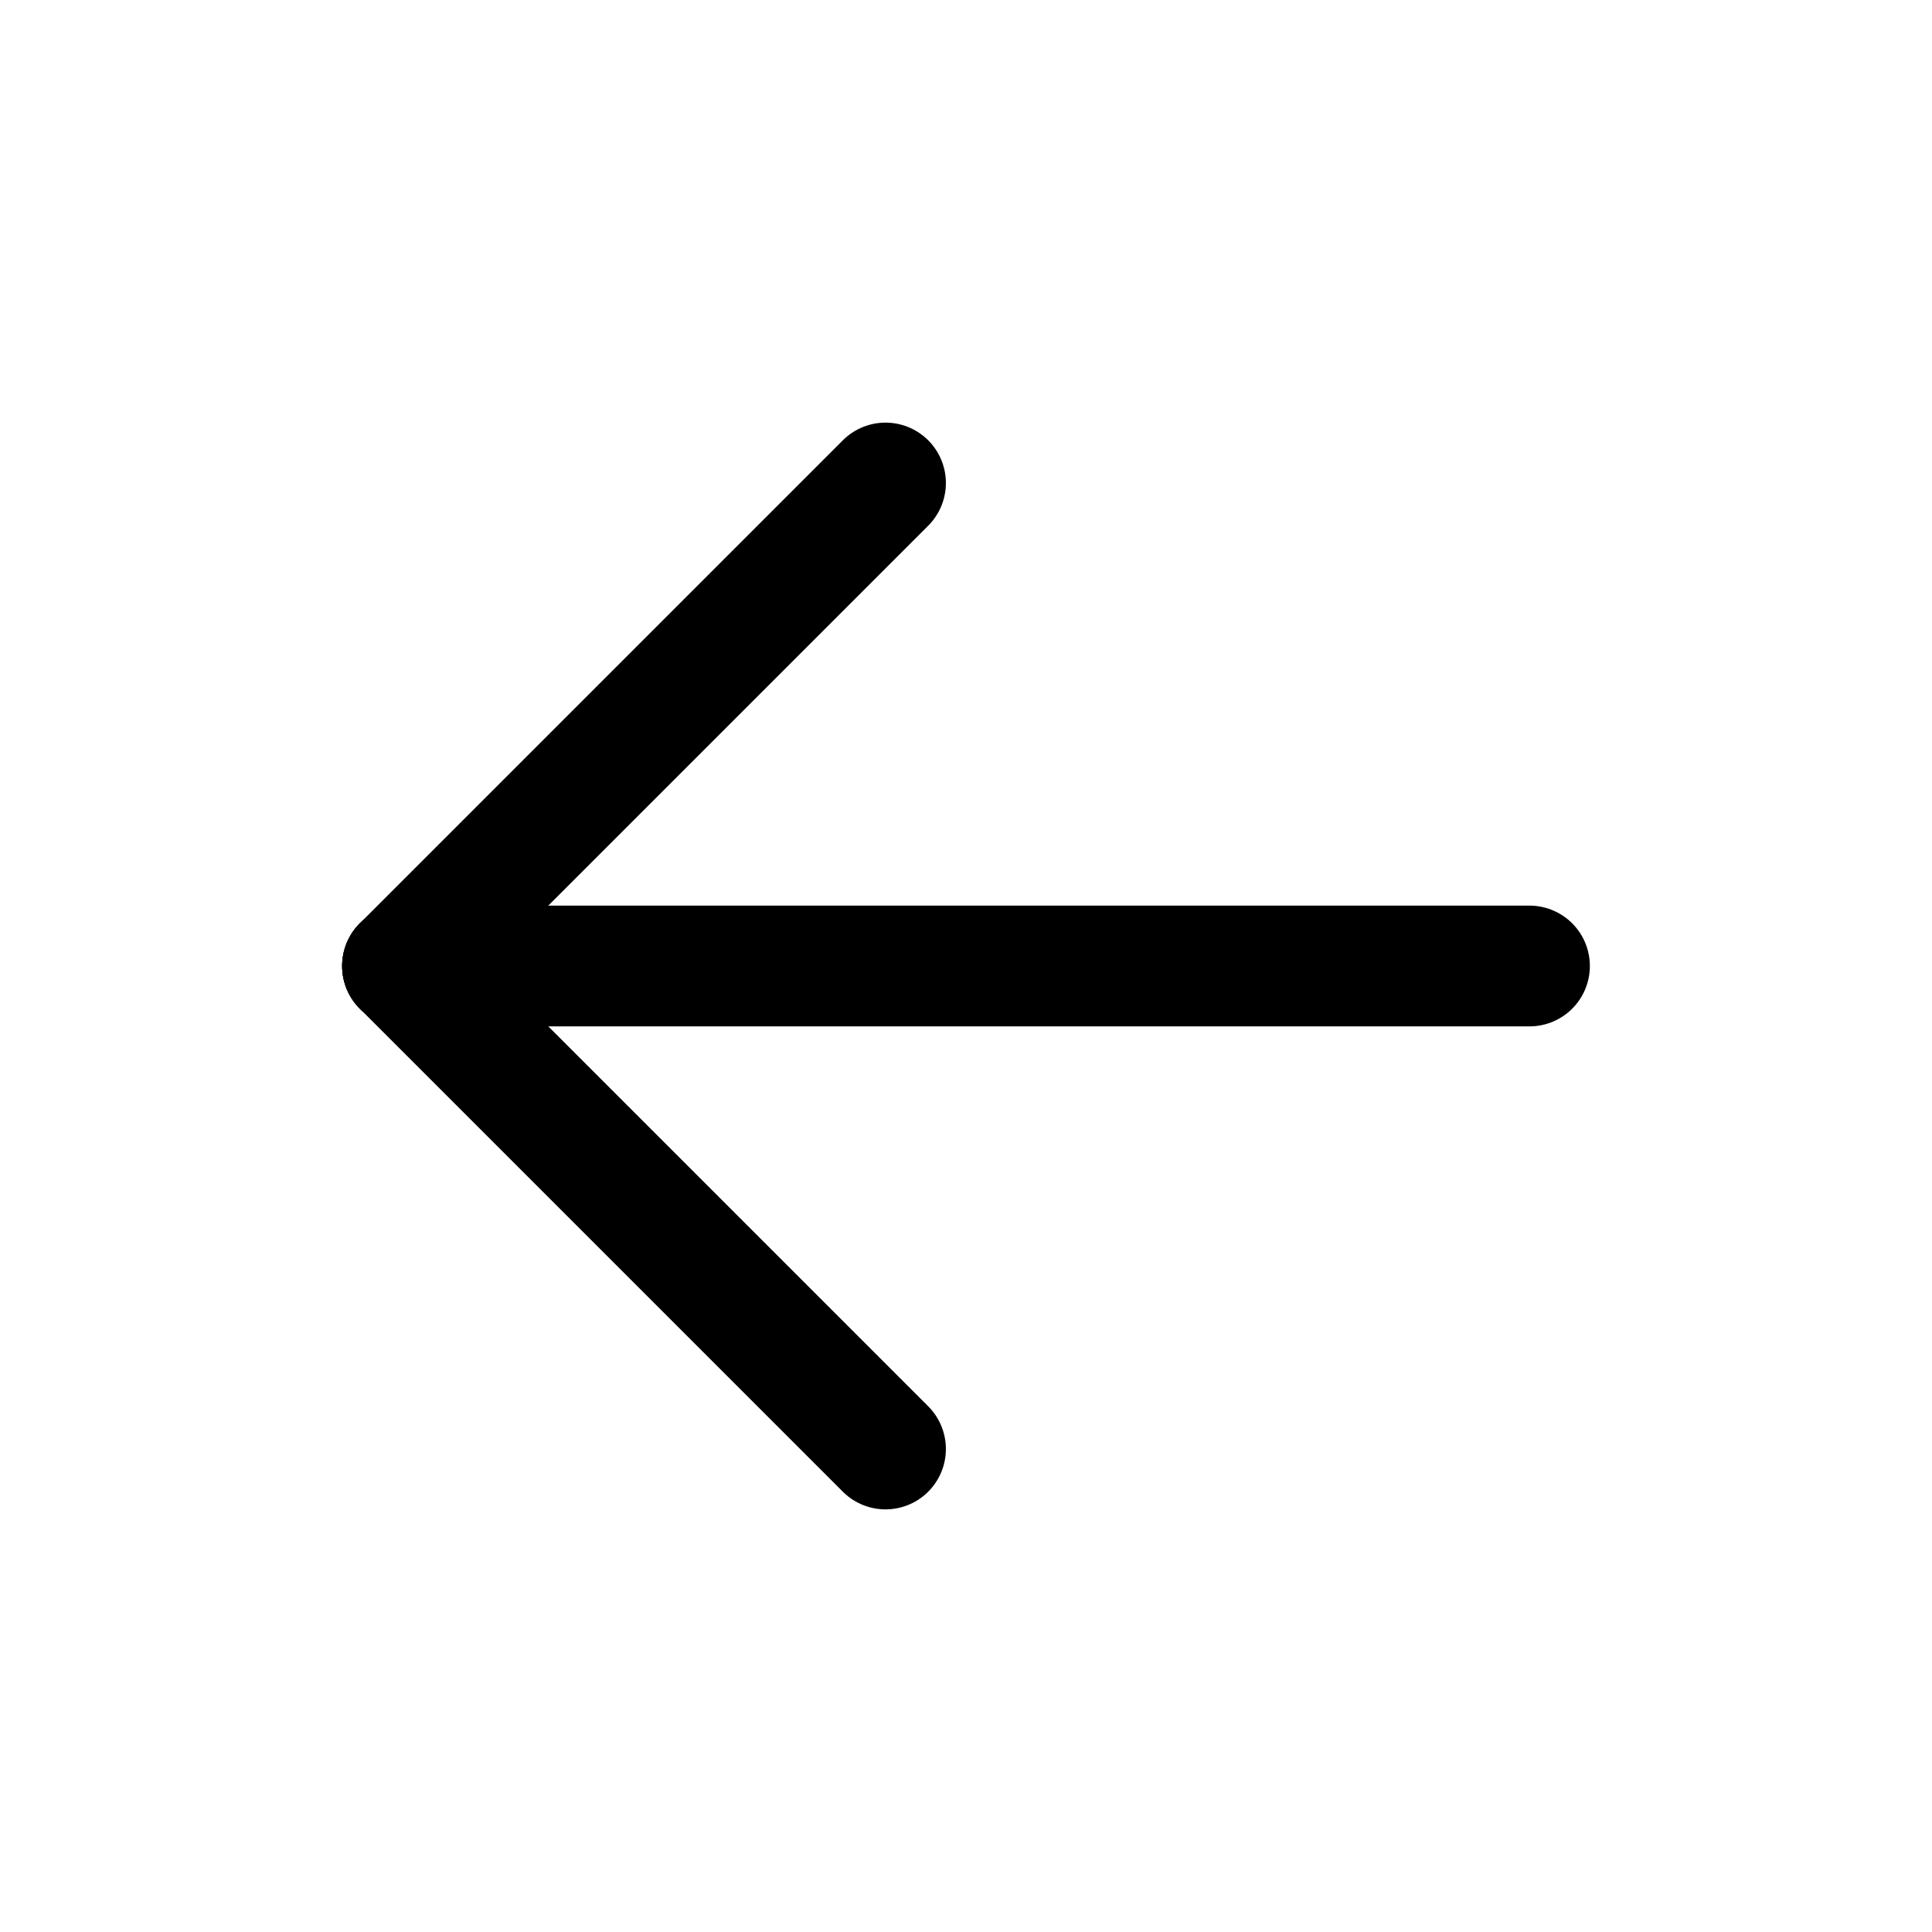
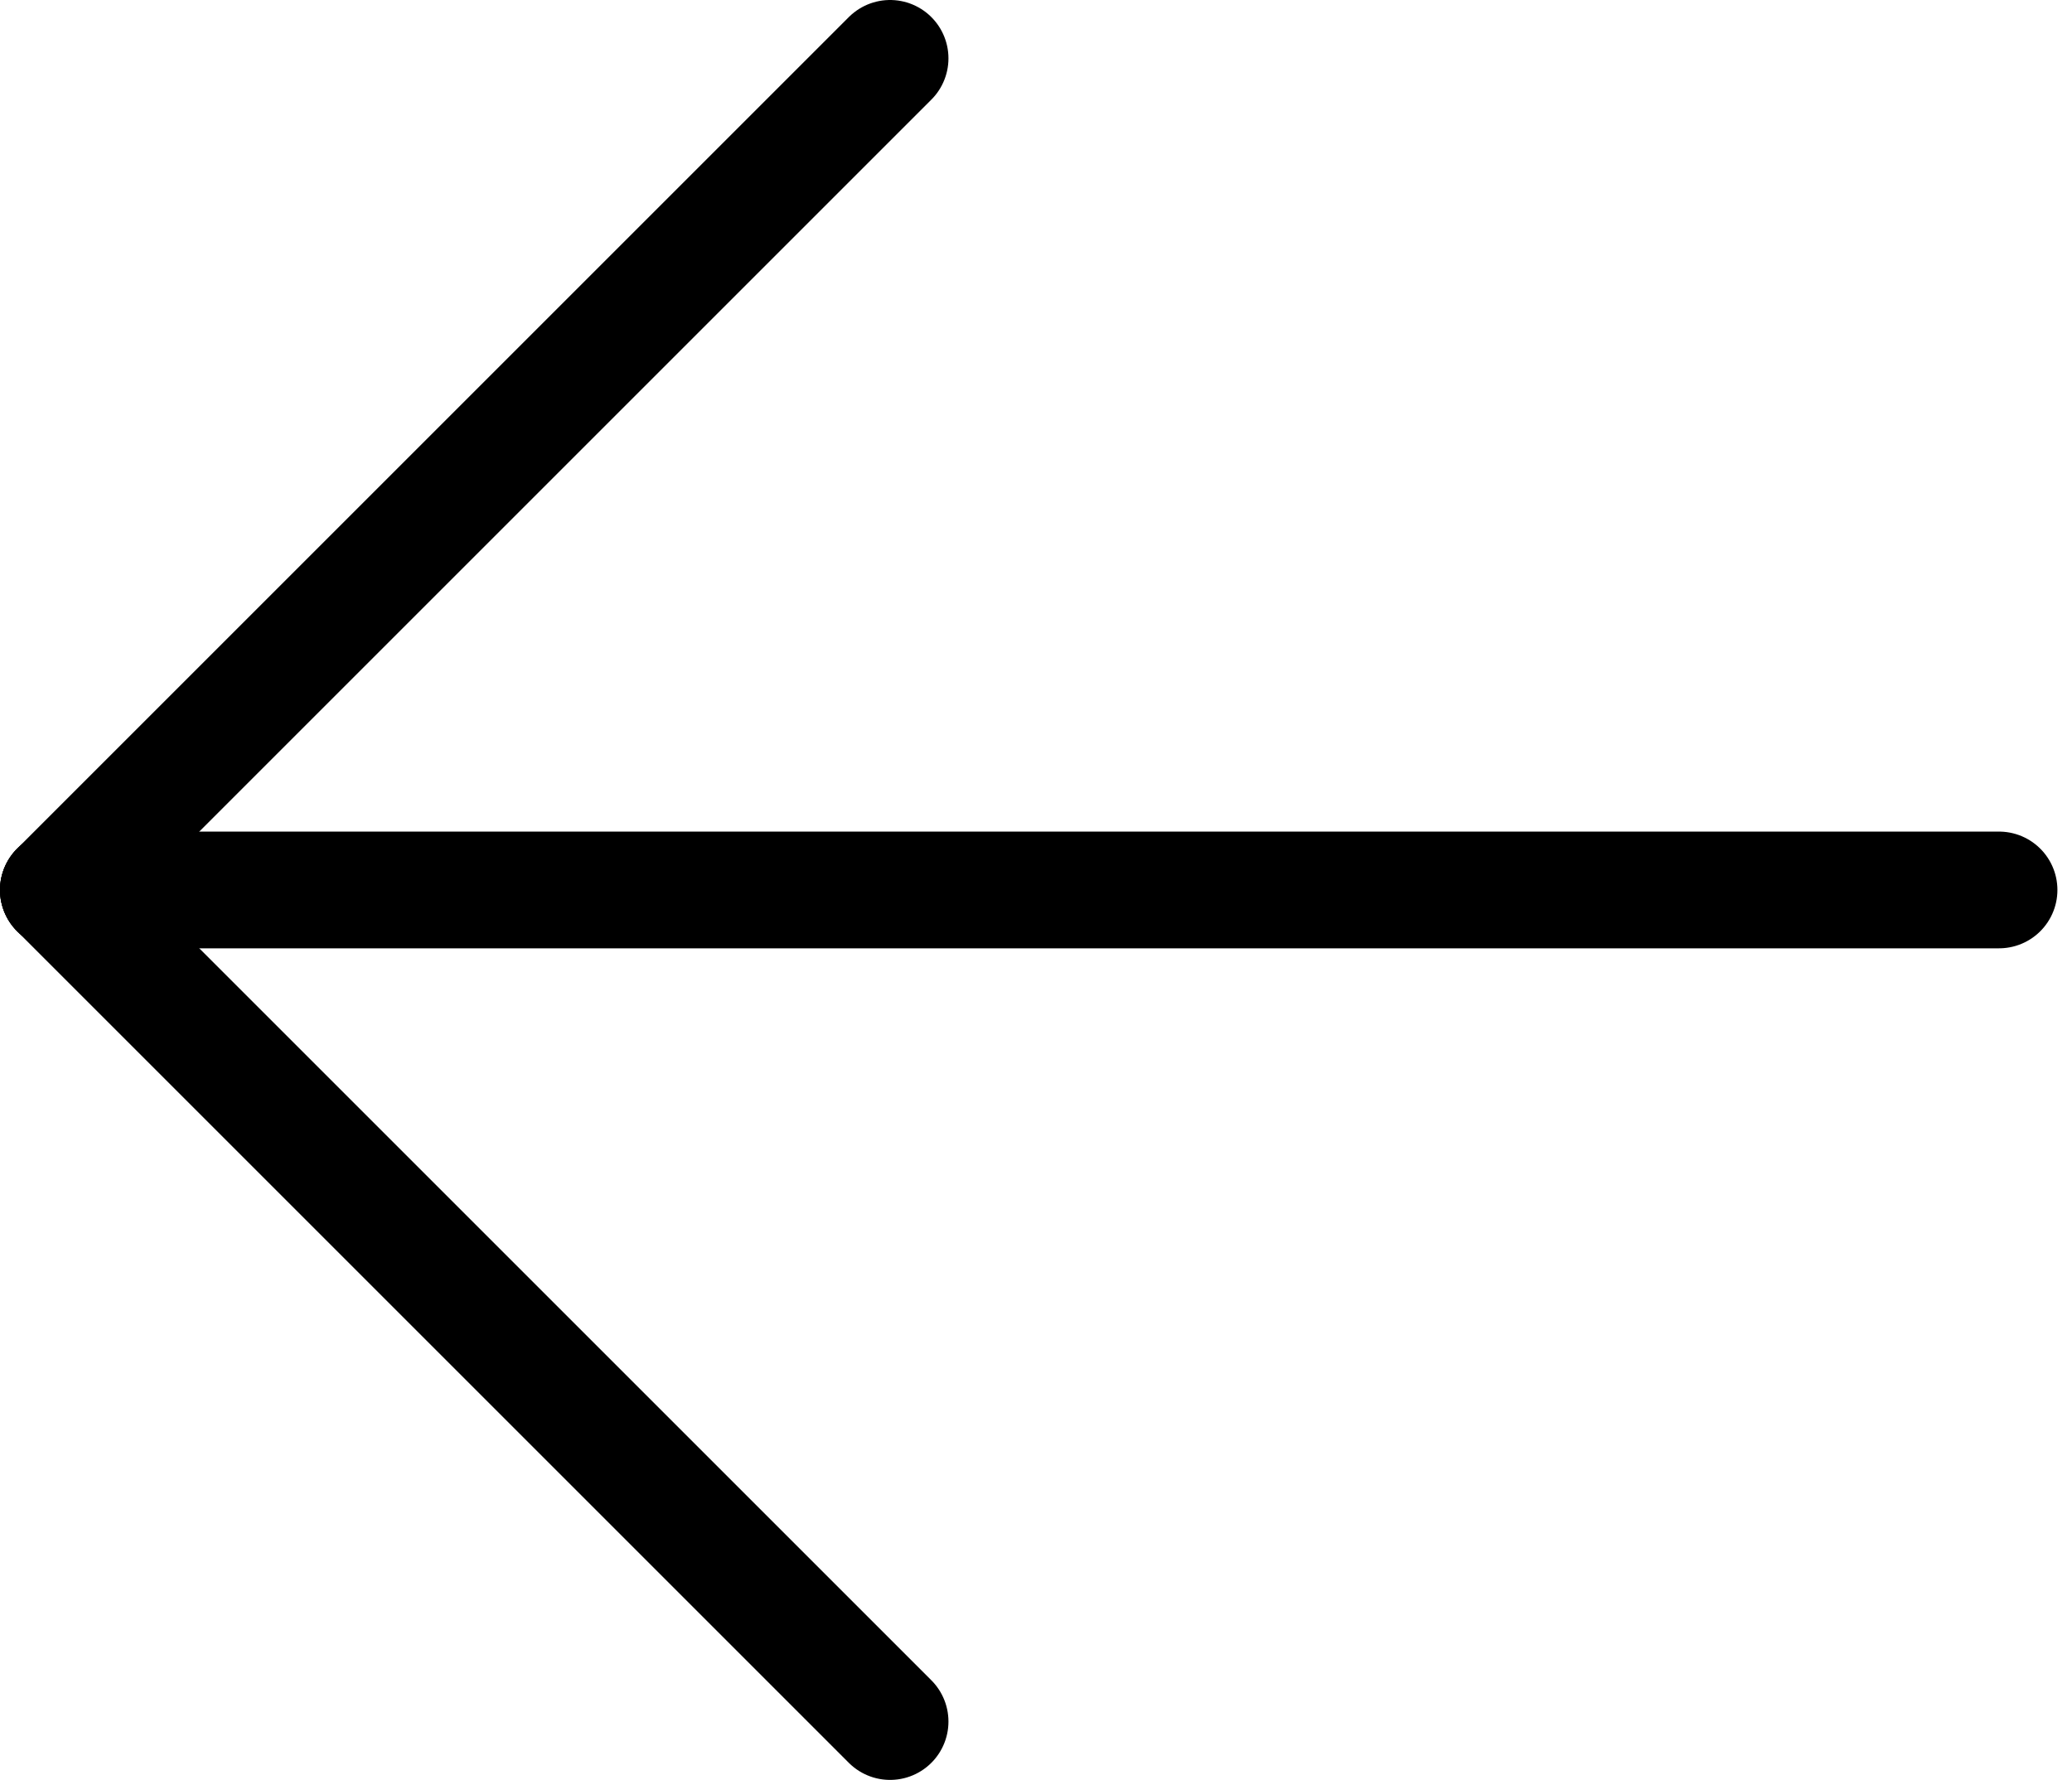
- <svg xmlns="http://www.w3.org/2000/svg" width="44" height="44" viewBox="0 0 44 44" fill="none">
-   <path d="M34.833 22L9.166 22" stroke="black" stroke-width="2.75" stroke-linecap="round" stroke-linejoin="round" />
-   <path d="M20.167 11L9.167 22" stroke="black" stroke-width="2.75" stroke-linecap="round" stroke-linejoin="round" />
-   <path d="M20.167 33L9.167 22" stroke="black" stroke-width="2.75" stroke-linecap="round" stroke-linejoin="round" />
+ <svg xmlns="http://www.w3.org/2000/svg" width="71" height="61" viewBox="0 0 71 61" fill="none">
+   <path d="M68.5 30.5L2 30.5" stroke="black" stroke-width="4" stroke-linecap="round" stroke-linejoin="round" />
+   <path d="M30.5 2L2 30.5" stroke="black" stroke-width="4" stroke-linecap="round" stroke-linejoin="round" />
+   <path d="M30.5 59L2 30.5" stroke="black" stroke-width="4" stroke-linecap="round" stroke-linejoin="round" />
</svg>
